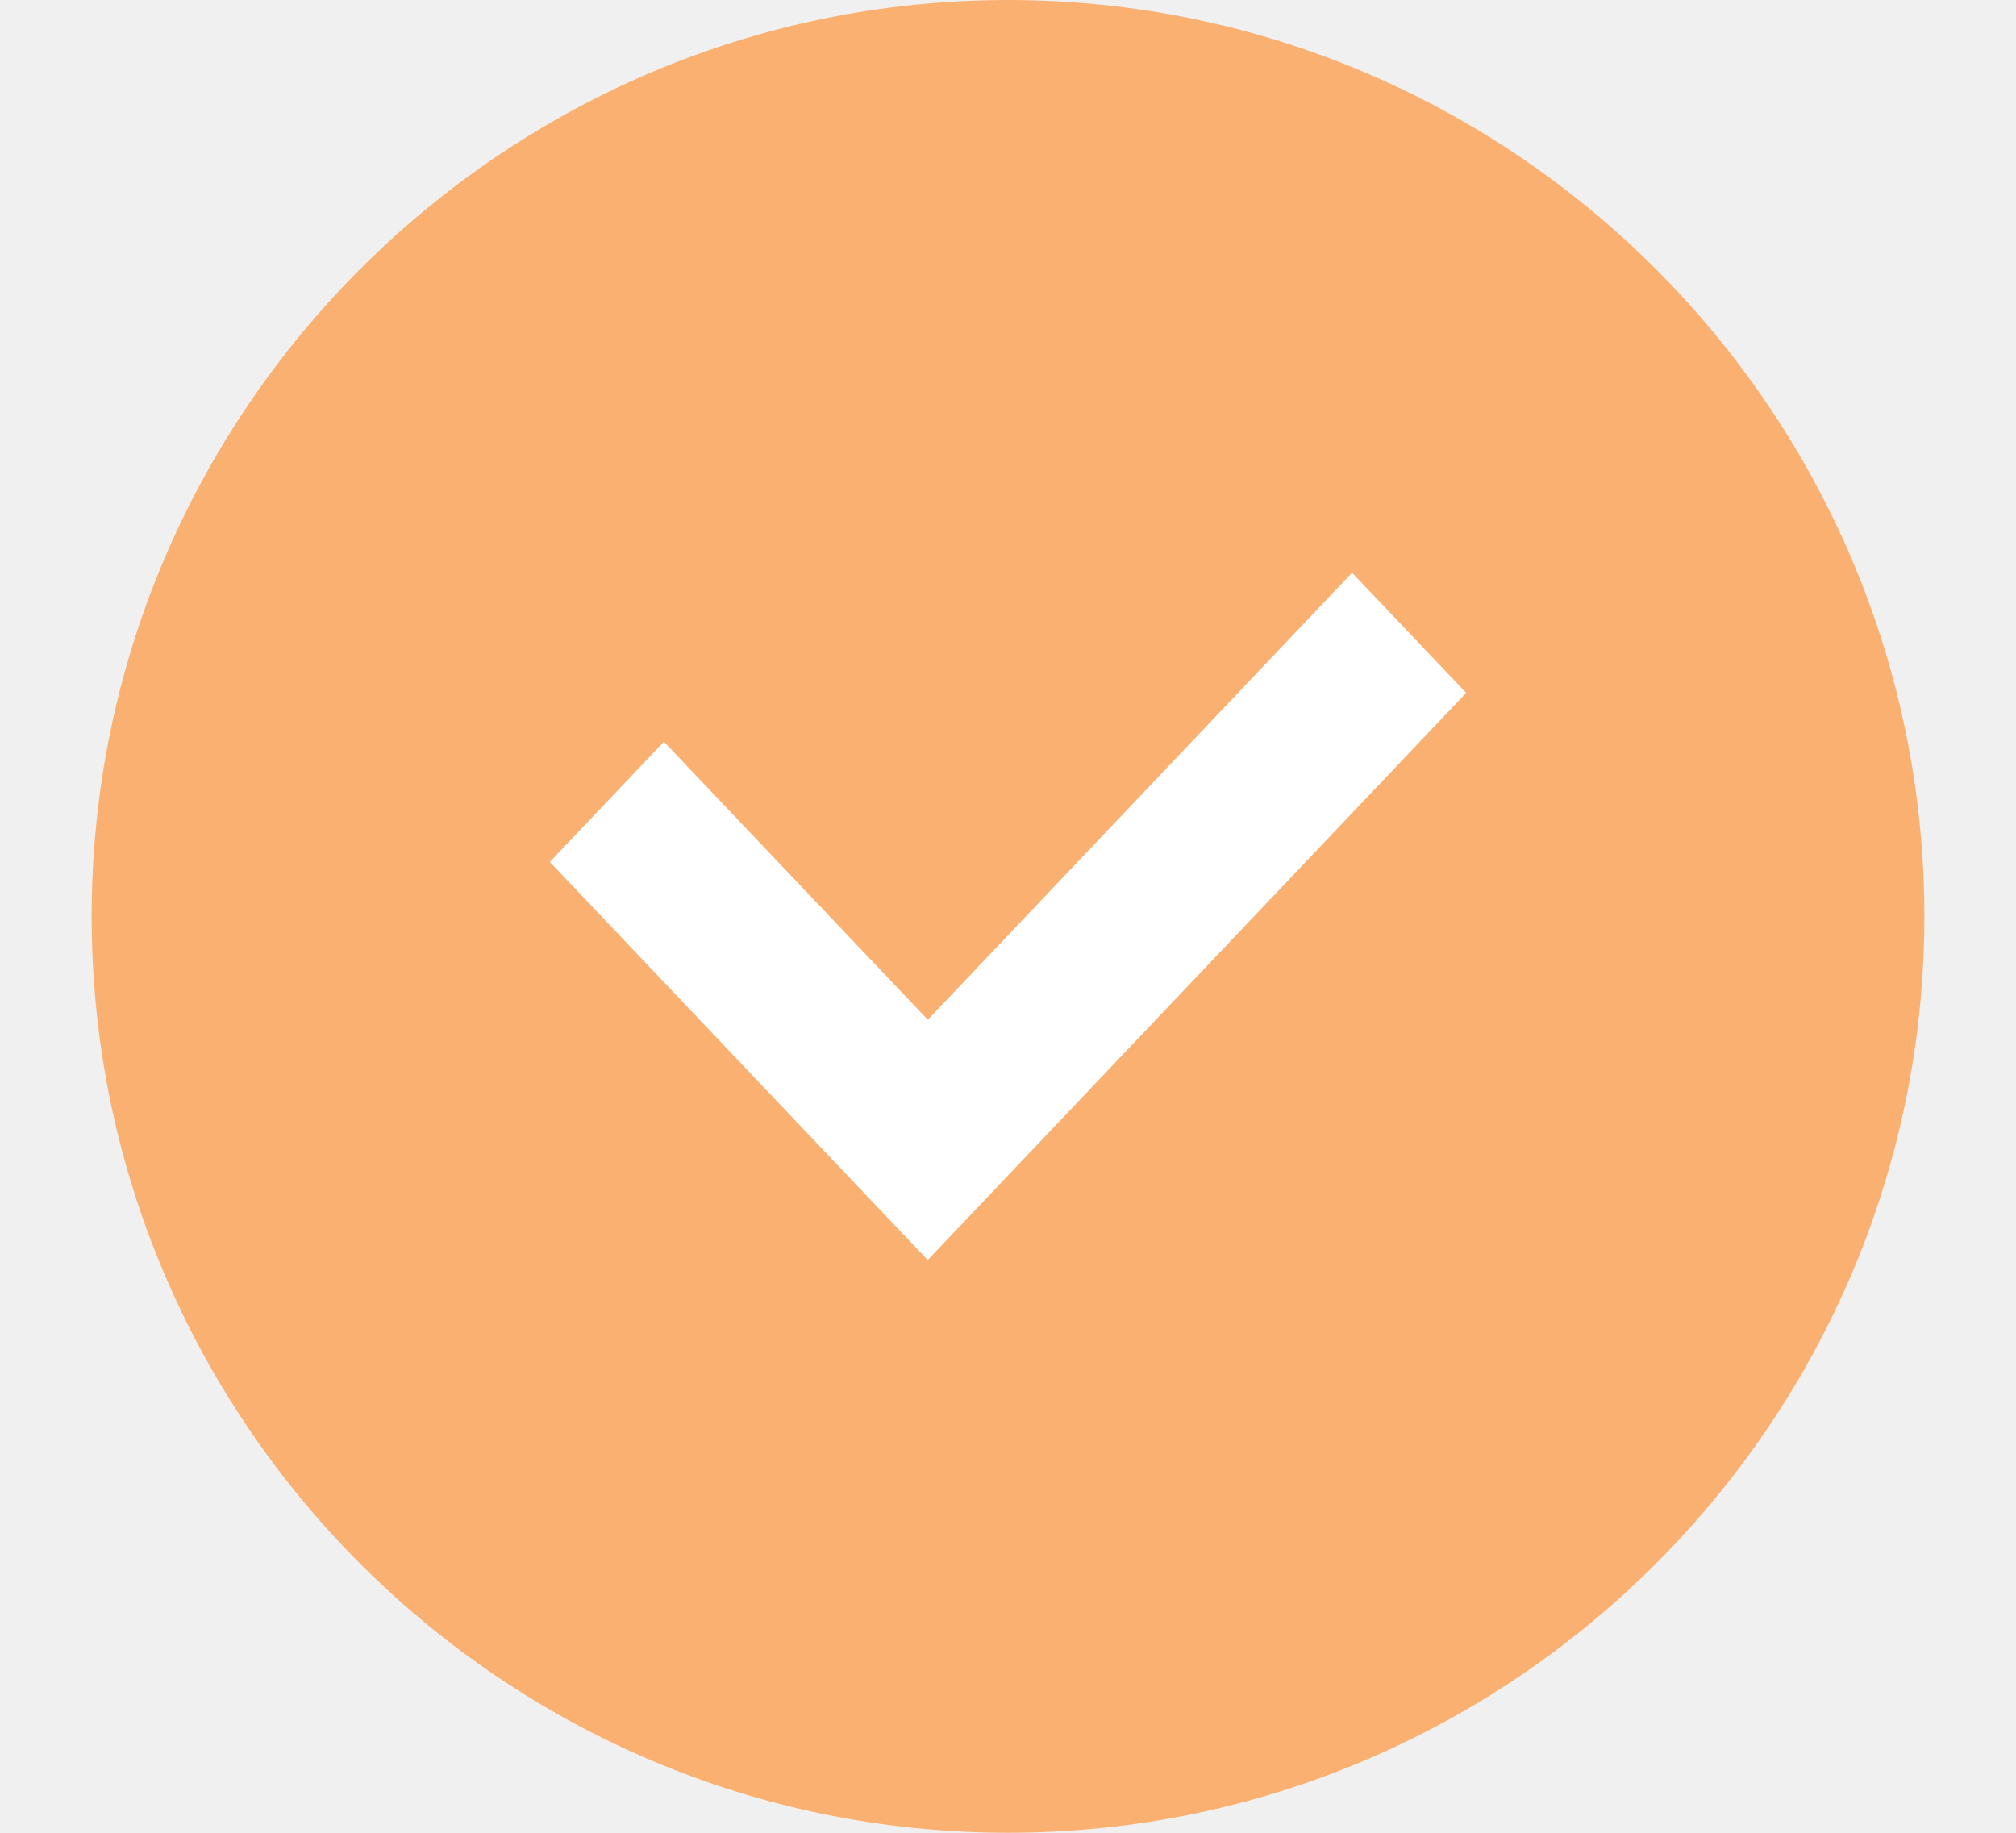
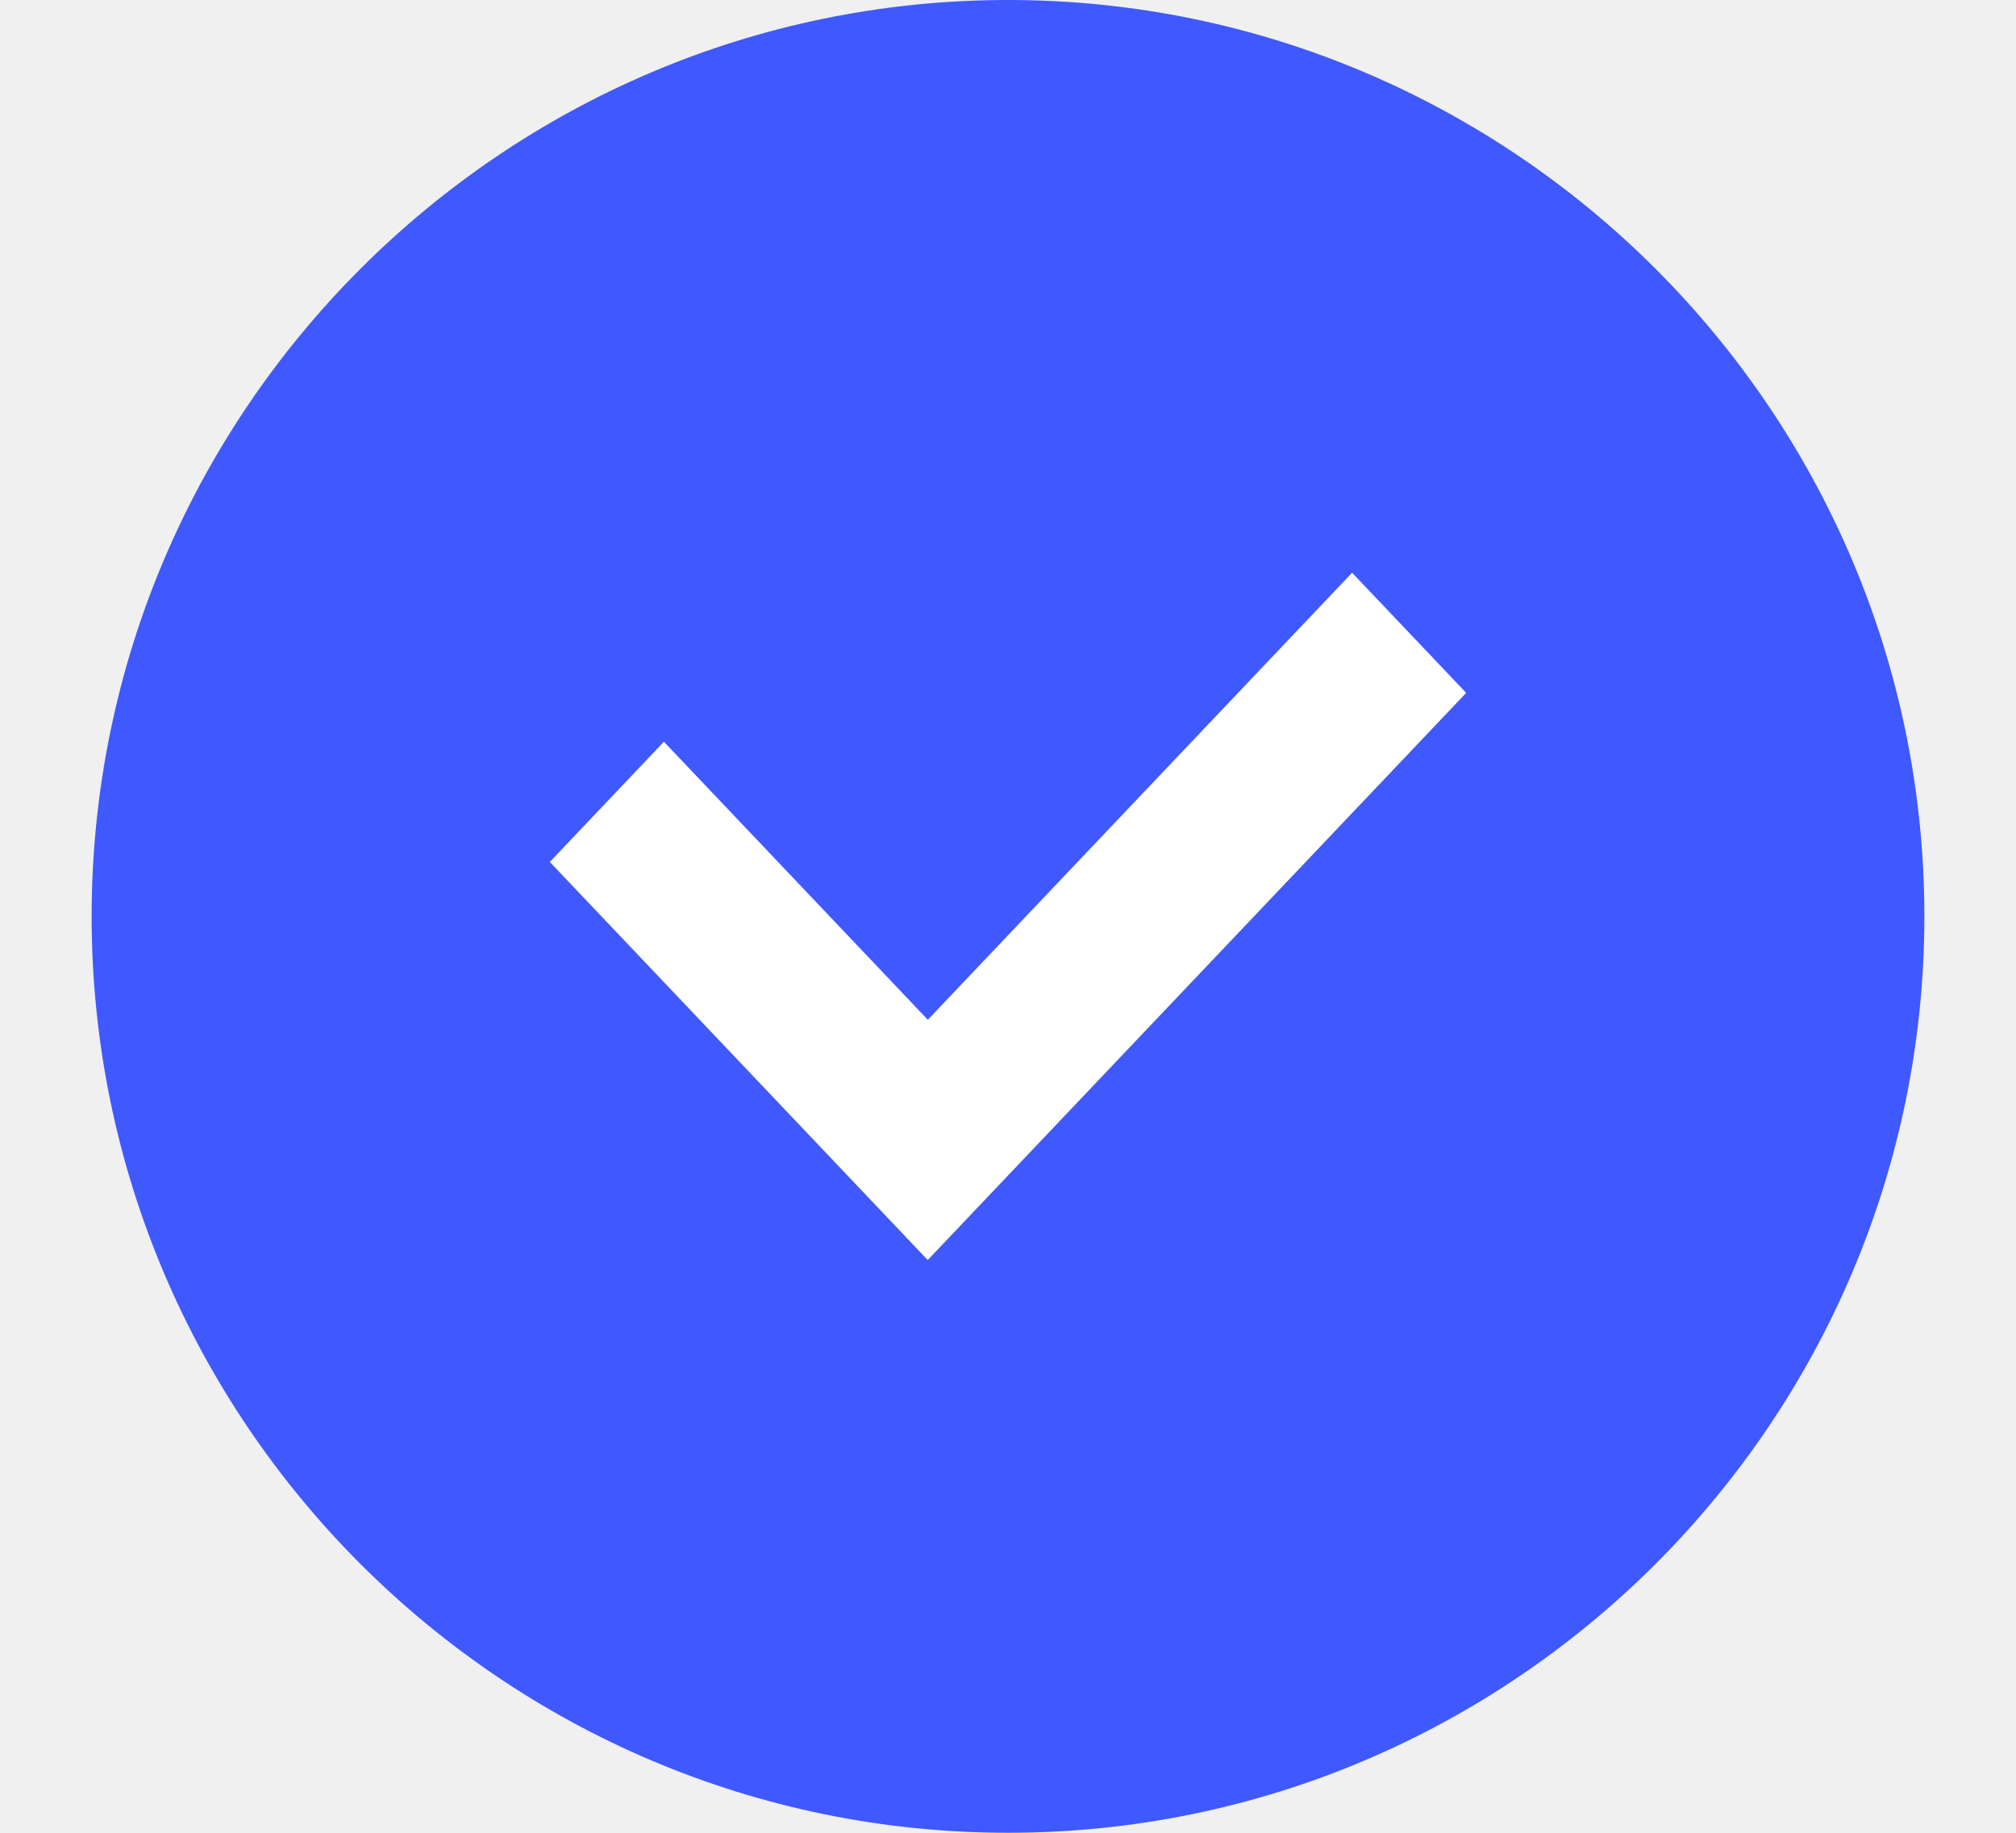
<svg xmlns="http://www.w3.org/2000/svg" width="22" height="20" viewBox="0 0 22 20">
  <g fill="none" fill-rule="evenodd">
-     <path fill="#FAB071" d="M11 0C5.489 0 1 4.489 1 10s4.489 10 10 10 10-4.489 10-10S16.511 0 11 0z" />
+     <path fill="#4059FE" d="M11 0C5.489 0 1 4.489 1 10s4.489 10 10 10 10-4.489 10-10S16.511 0 11 0z" />
    <path fill="#FFF" d="M10.124 13.75L6 9.406l1.245-1.312 2.88 3.034 4.63-4.878L16 7.561z" />
  </g>
</svg>
